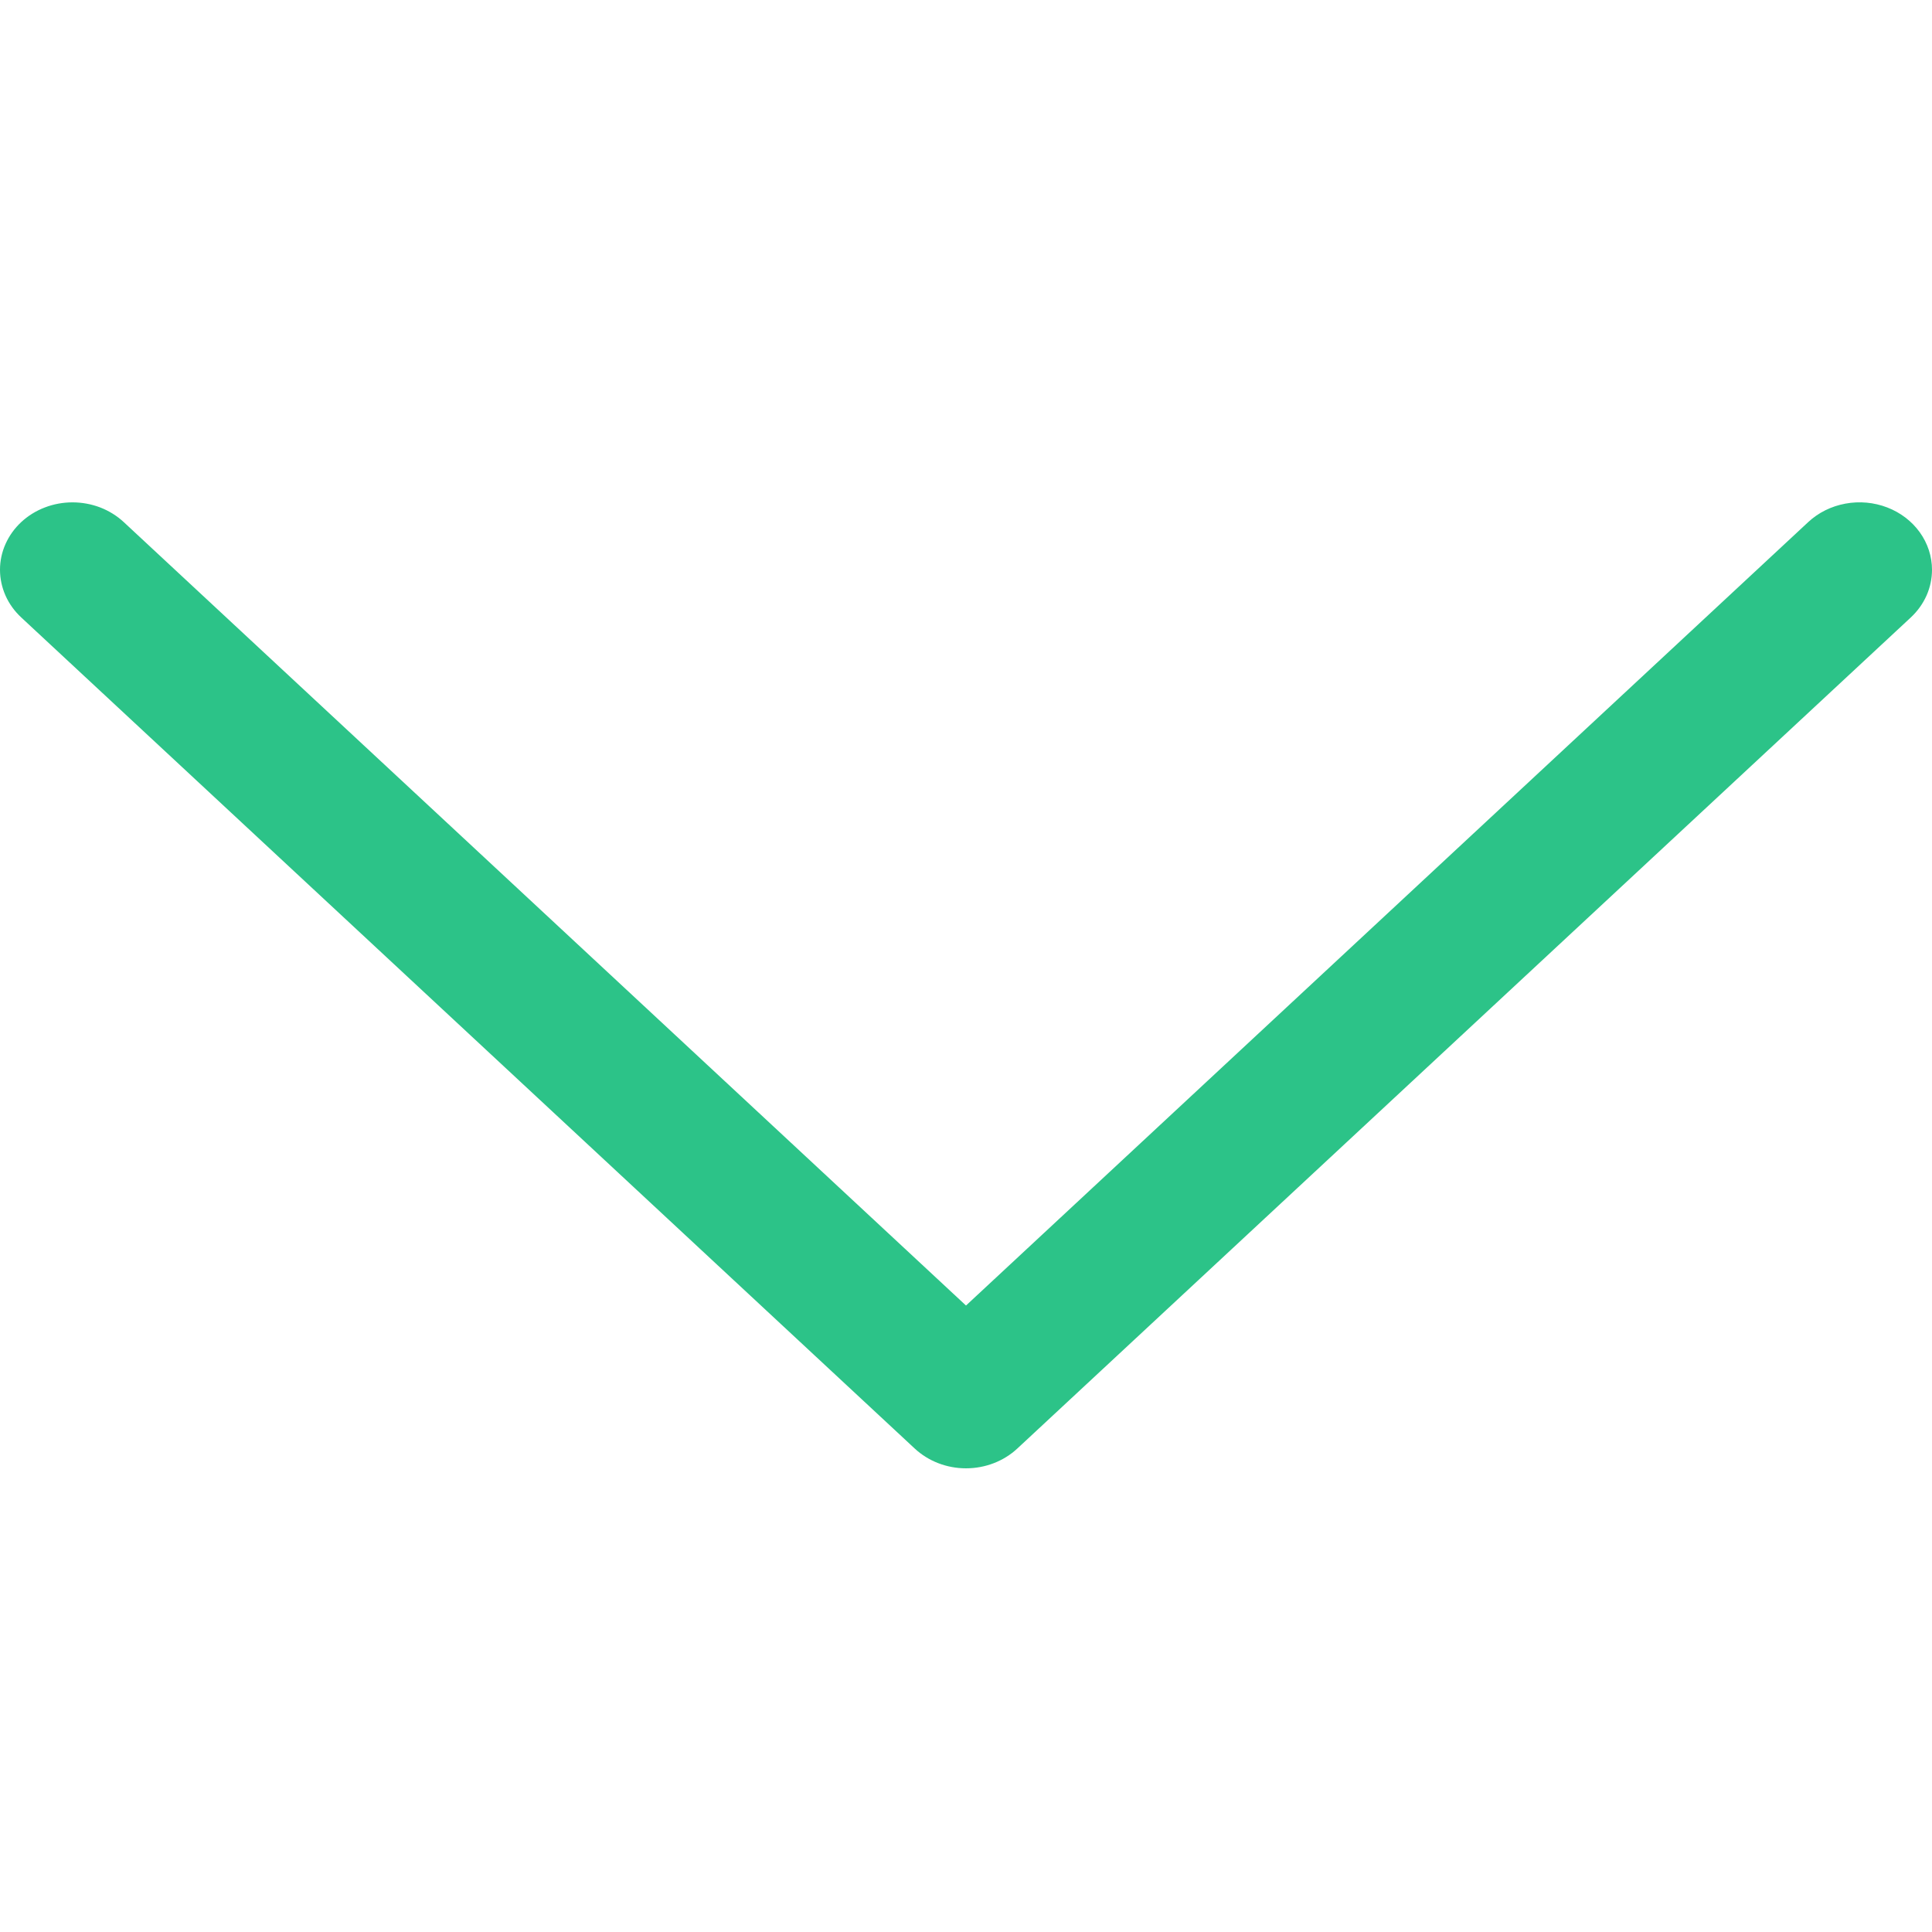
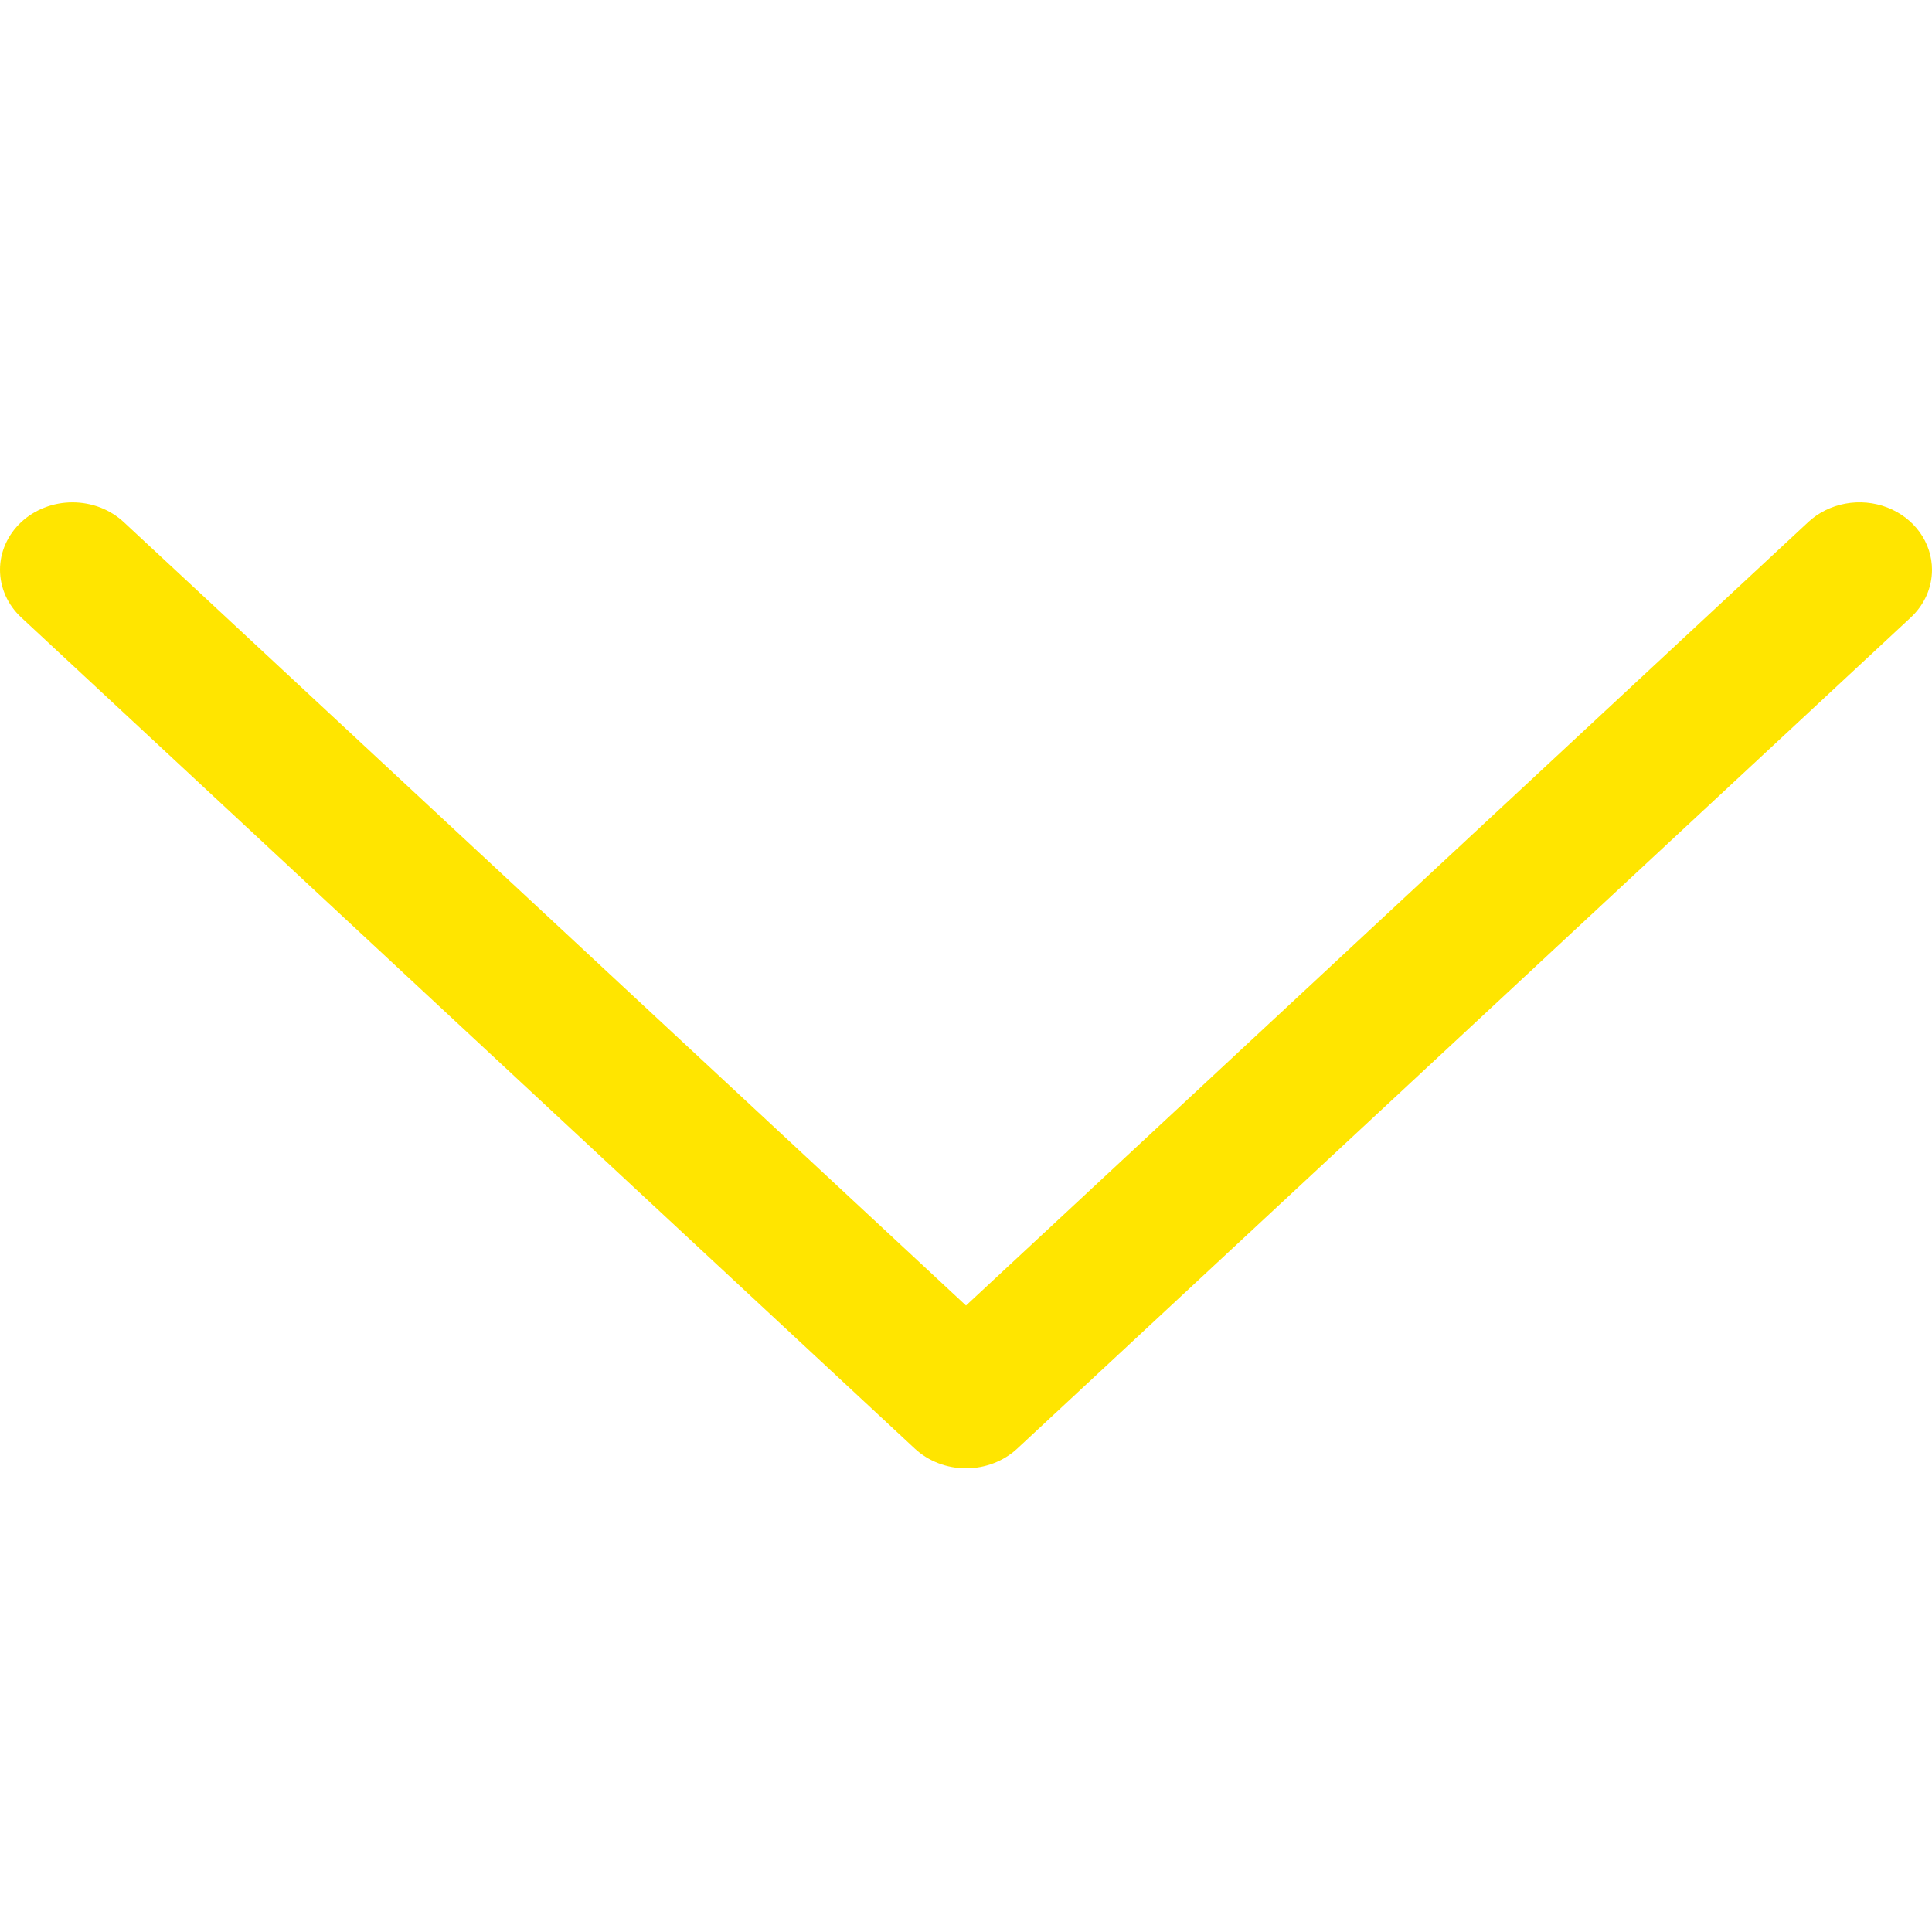
<svg xmlns="http://www.w3.org/2000/svg" width="50" height="50" viewBox="0 0 50 50" fill="none">
-   <path d="M50 14.746C50 14.975 49.952 15.202 49.858 15.414C49.763 15.626 49.625 15.818 49.451 15.98L26.327 37.489C25.975 37.816 25.498 38 25 38C24.503 38 24.026 37.816 23.674 37.489L0.55 15.98C0.376 15.818 0.237 15.626 0.143 15.414C0.049 15.202 5.81241e-05 14.975 5.21204e-08 14.746C-5.80199e-05 14.517 0.048 14.29 0.143 14.078C0.237 13.867 0.375 13.674 0.549 13.512C0.723 13.35 0.93 13.221 1.158 13.134C1.385 13.046 1.629 13.001 1.876 13.001C2.122 13.001 2.366 13.046 2.594 13.133C2.821 13.221 3.028 13.35 3.202 13.511L25 33.787L46.797 13.511C47.059 13.267 47.394 13.101 47.758 13.034C48.122 12.966 48.499 13.001 48.842 13.133C49.185 13.265 49.478 13.489 49.684 13.776C49.89 14.063 50 14.401 50 14.746Z" fill="#2CC388" />
+   <path d="M50 14.746C50 14.975 49.952 15.202 49.858 15.414C49.763 15.626 49.625 15.818 49.451 15.98L26.327 37.489C25.975 37.816 25.498 38 25 38C24.503 38 24.026 37.816 23.674 37.489L0.55 15.98C0.376 15.818 0.237 15.626 0.143 15.414C0.049 15.202 5.81241e-05 14.975 5.21204e-08 14.746C-5.80199e-05 14.517 0.048 14.29 0.143 14.078C0.237 13.867 0.375 13.674 0.549 13.512C0.723 13.35 0.93 13.221 1.158 13.134C1.385 13.046 1.629 13.001 1.876 13.001C2.122 13.001 2.366 13.046 2.594 13.133C2.821 13.221 3.028 13.35 3.202 13.511L25 33.787L46.797 13.511C47.059 13.267 47.394 13.101 47.758 13.034C48.122 12.966 48.499 13.001 48.842 13.133C49.185 13.265 49.478 13.489 49.684 13.776C49.89 14.063 50 14.401 50 14.746Z" fill="#FFE500" />
</svg>
